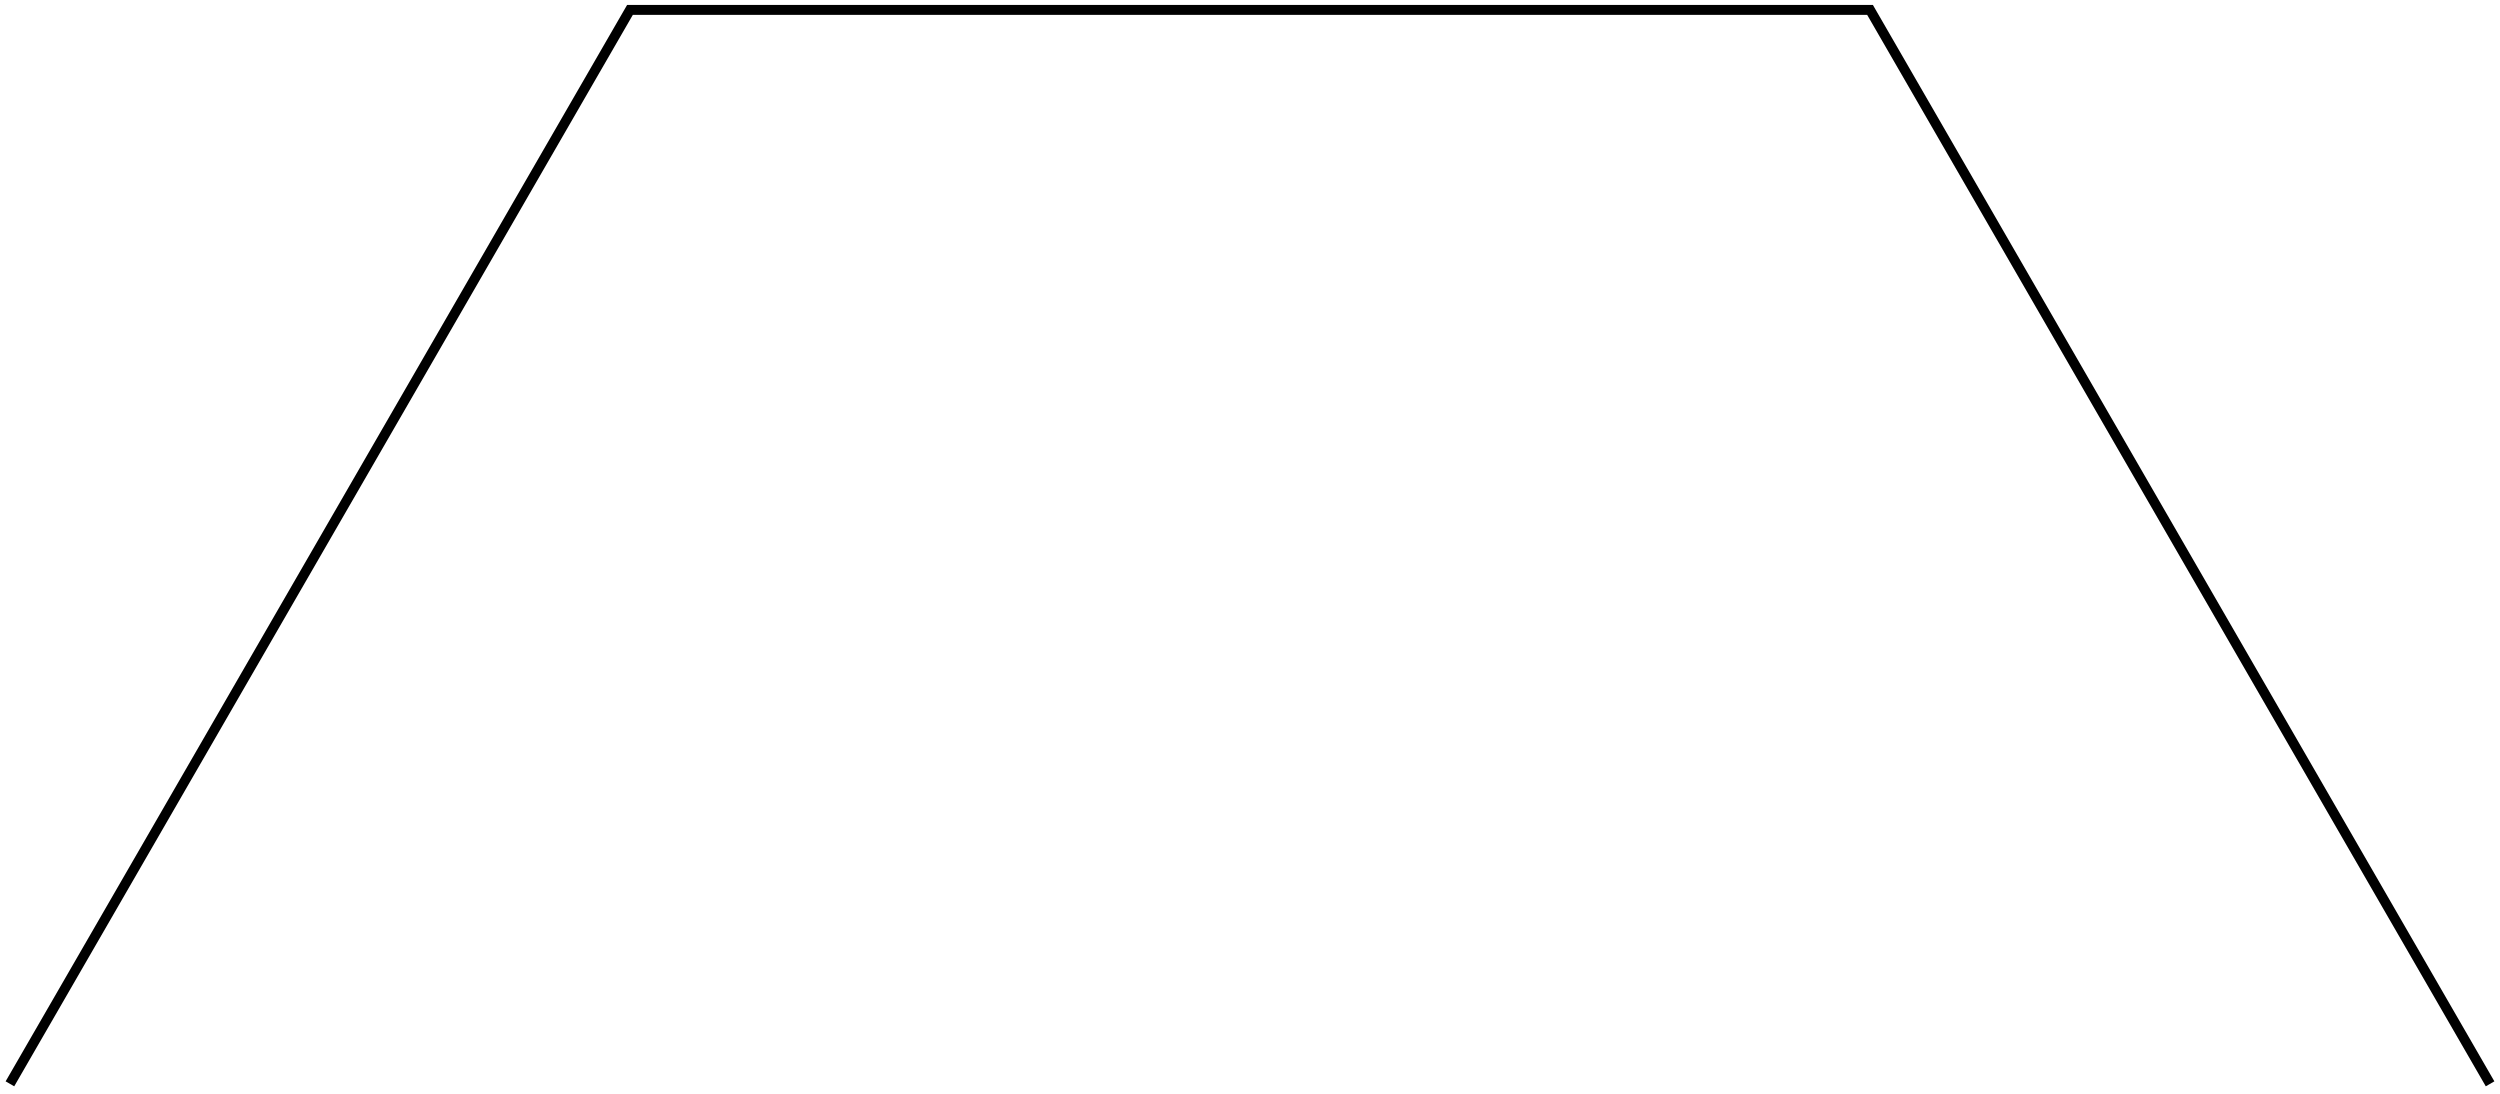
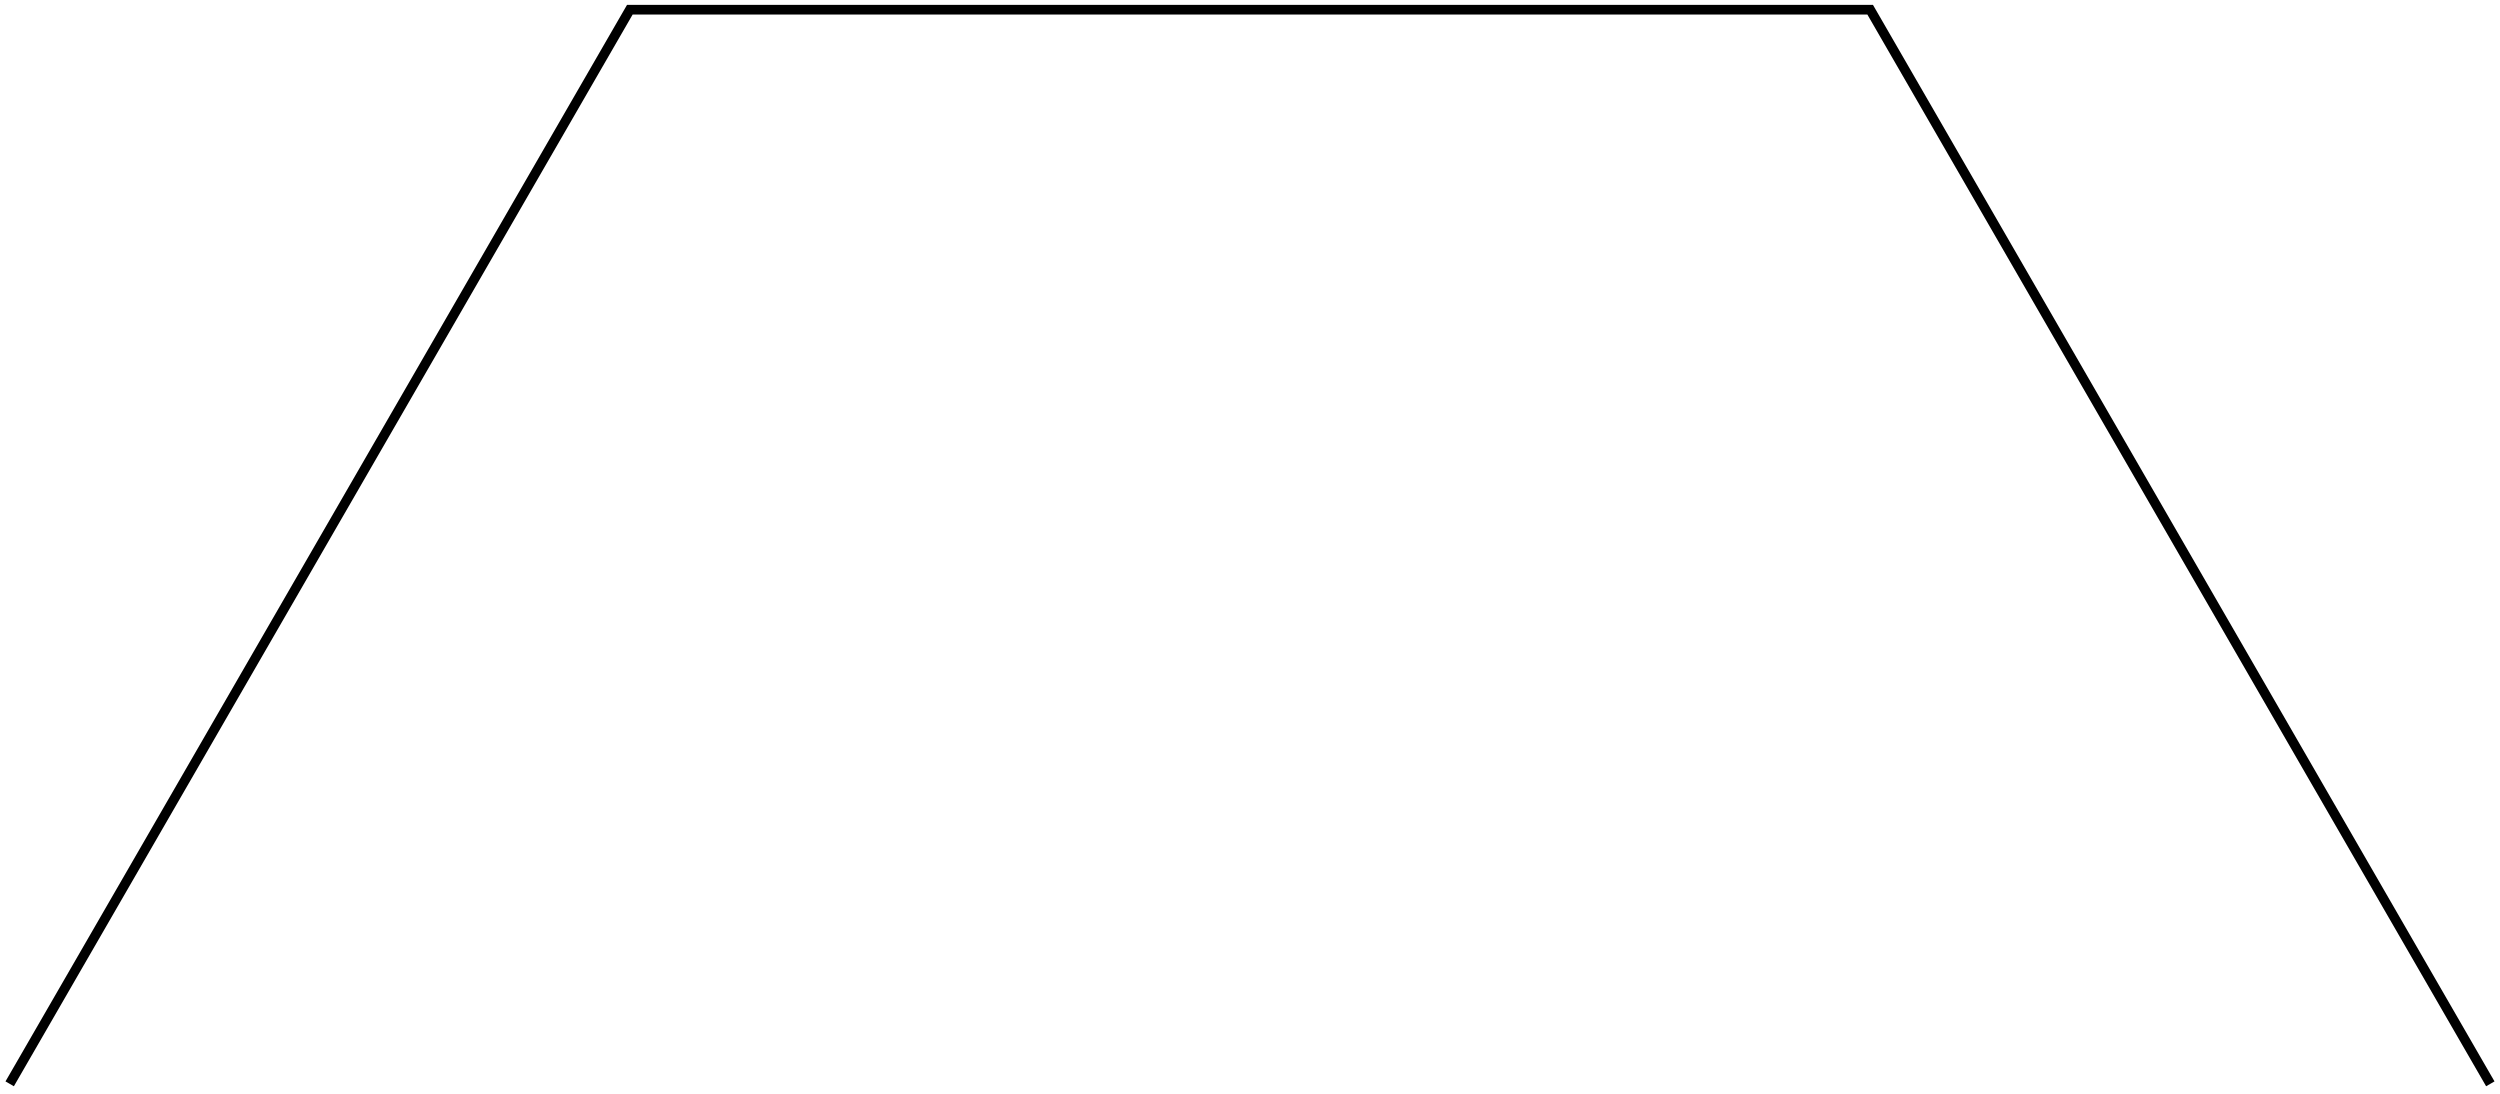
- <svg xmlns="http://www.w3.org/2000/svg" width="2.016" height="0.882" id="sierpinski-00.svg" version="1.0">
-   <g style="stroke:black; stroke-width:0.008; stroke-opacity:1; fill:none" id="layer1">
-     <path d="M 0.008, 0.874 L 0.508, 0.008 L 1.508, 0.008 L 2.008, 0.874" />
+ <svg xmlns="http://www.w3.org/2000/svg" width="2015.625" height="881.65" id="sierpinski-00.svg" version="1.0">
+   <g style="stroke:black; stroke-width:7.812; stroke-opacity:1; fill:none" id="layer1">
+     <path d="M 7.812, 873.838 L 507.813, 7.812 L 1507.812, 7.812 L 2007.812, 873.838" />
  </g>
</svg>
